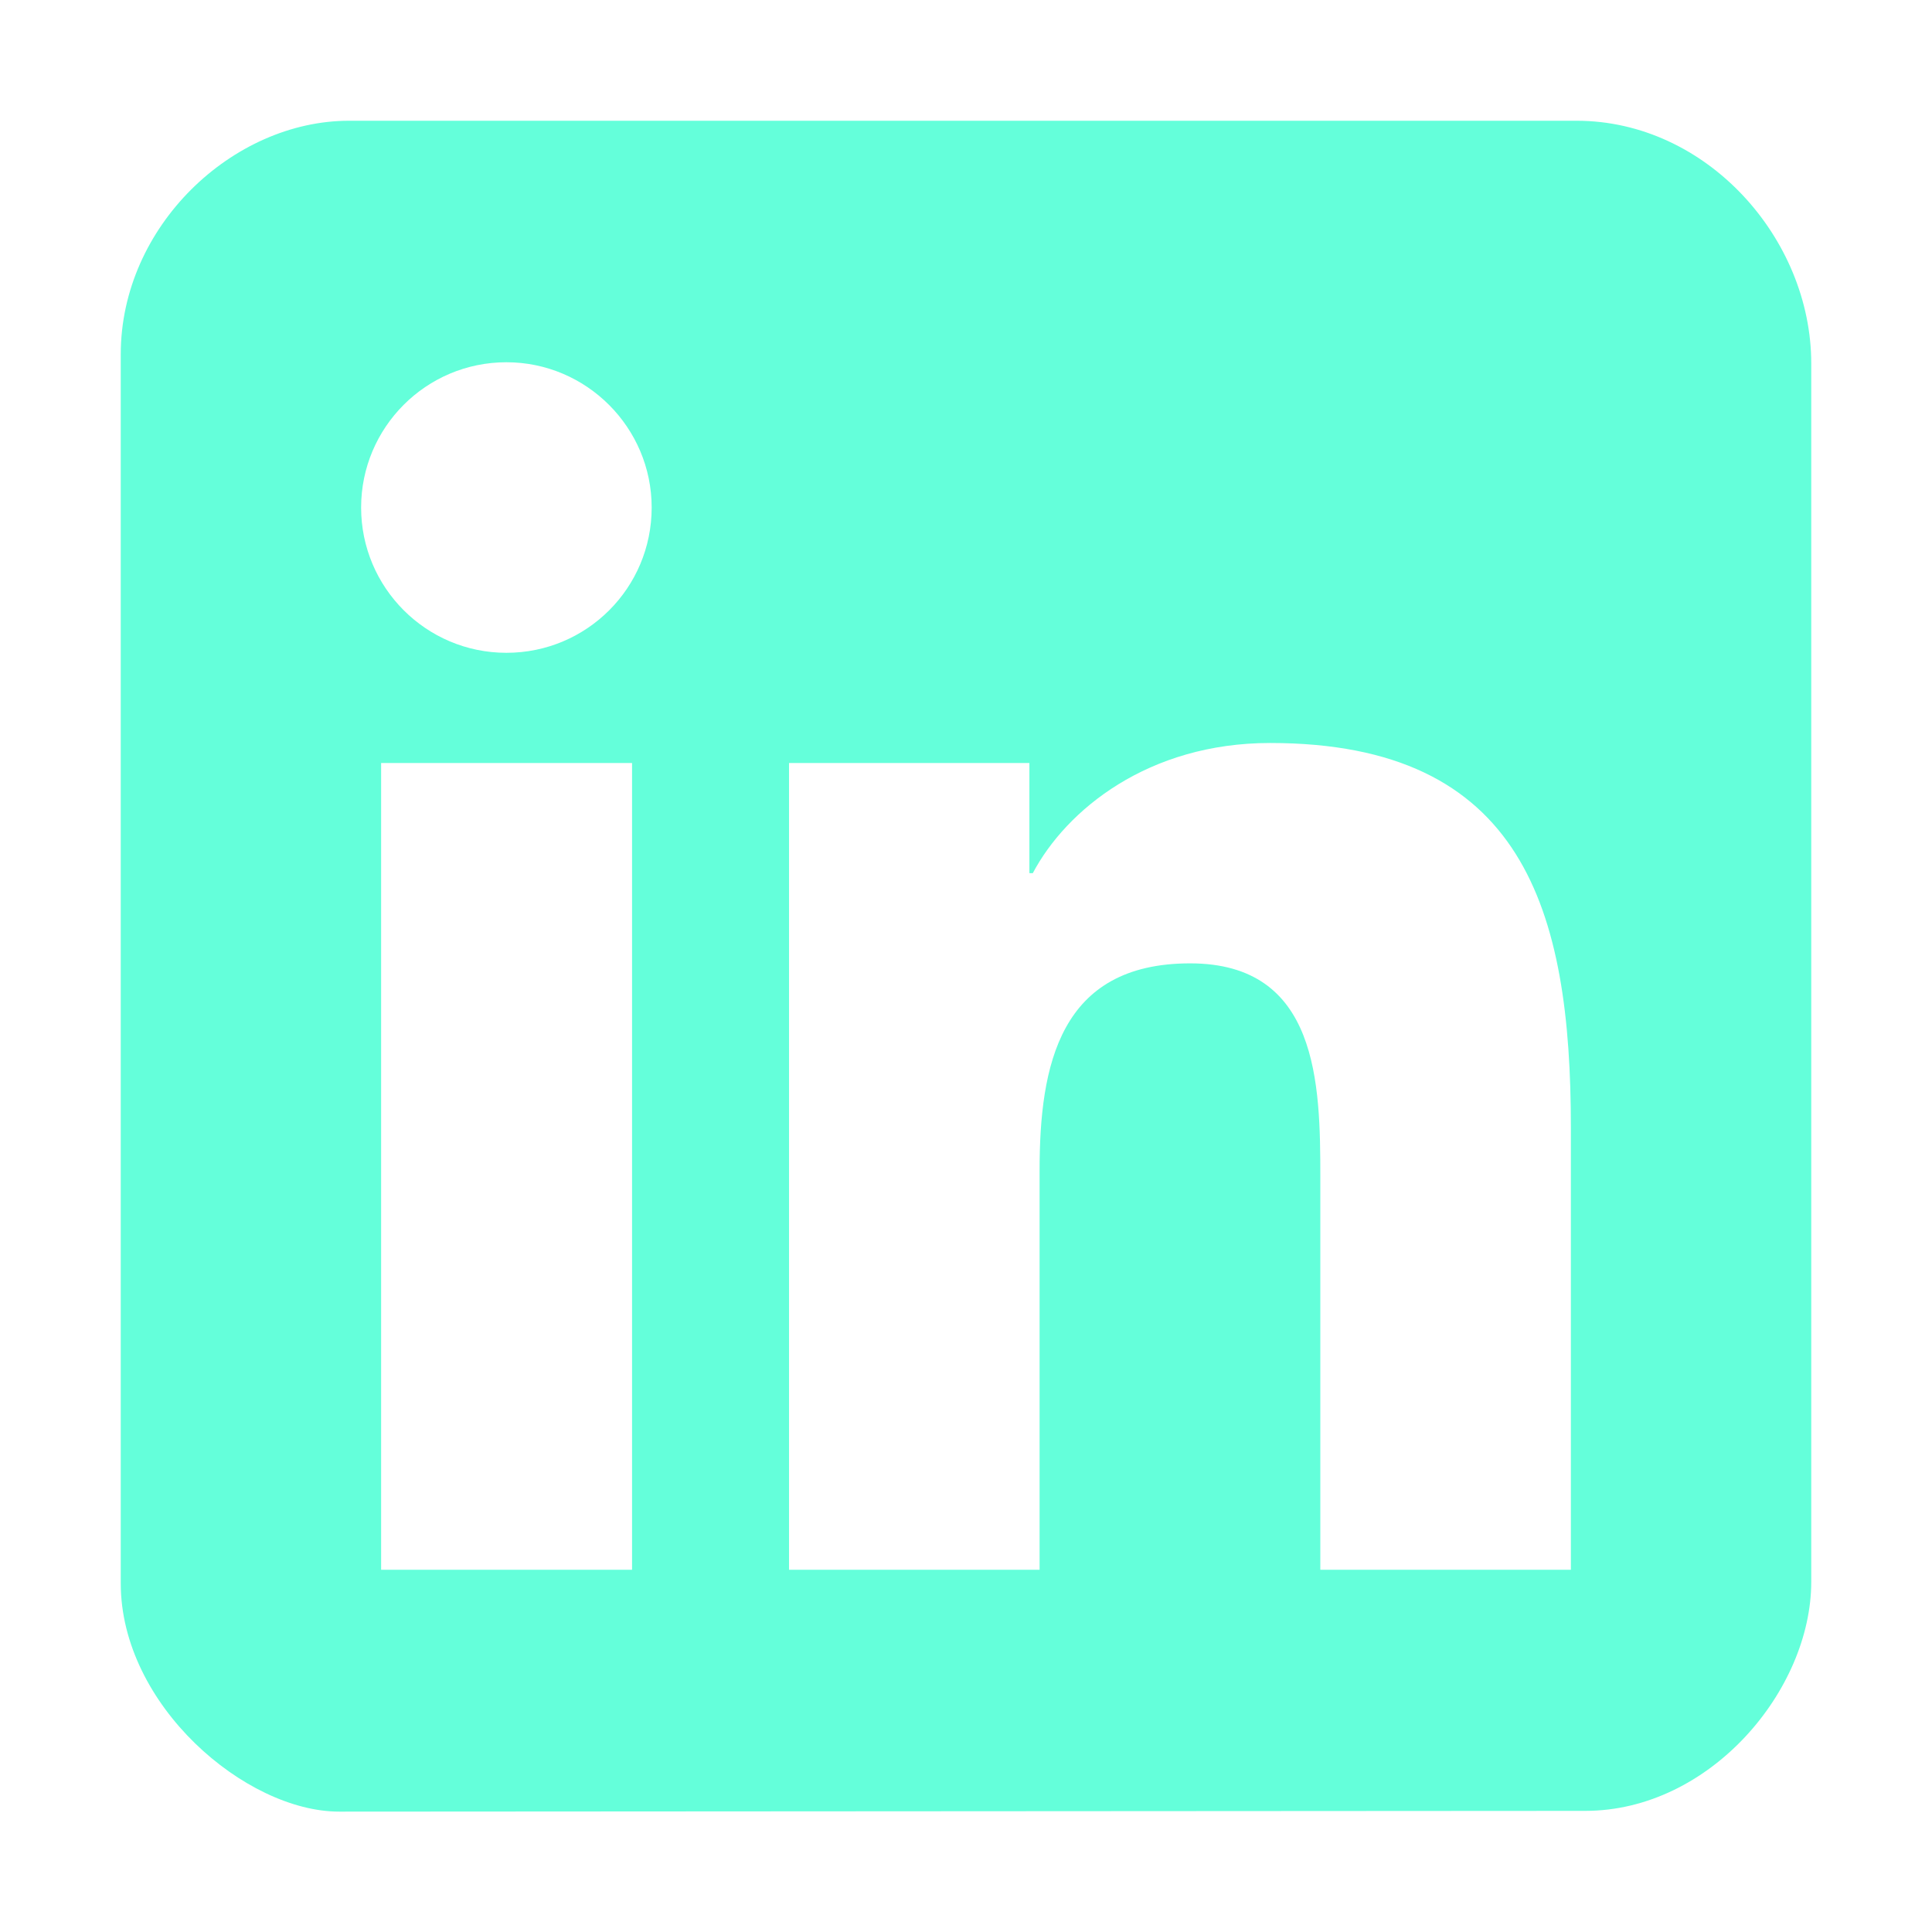
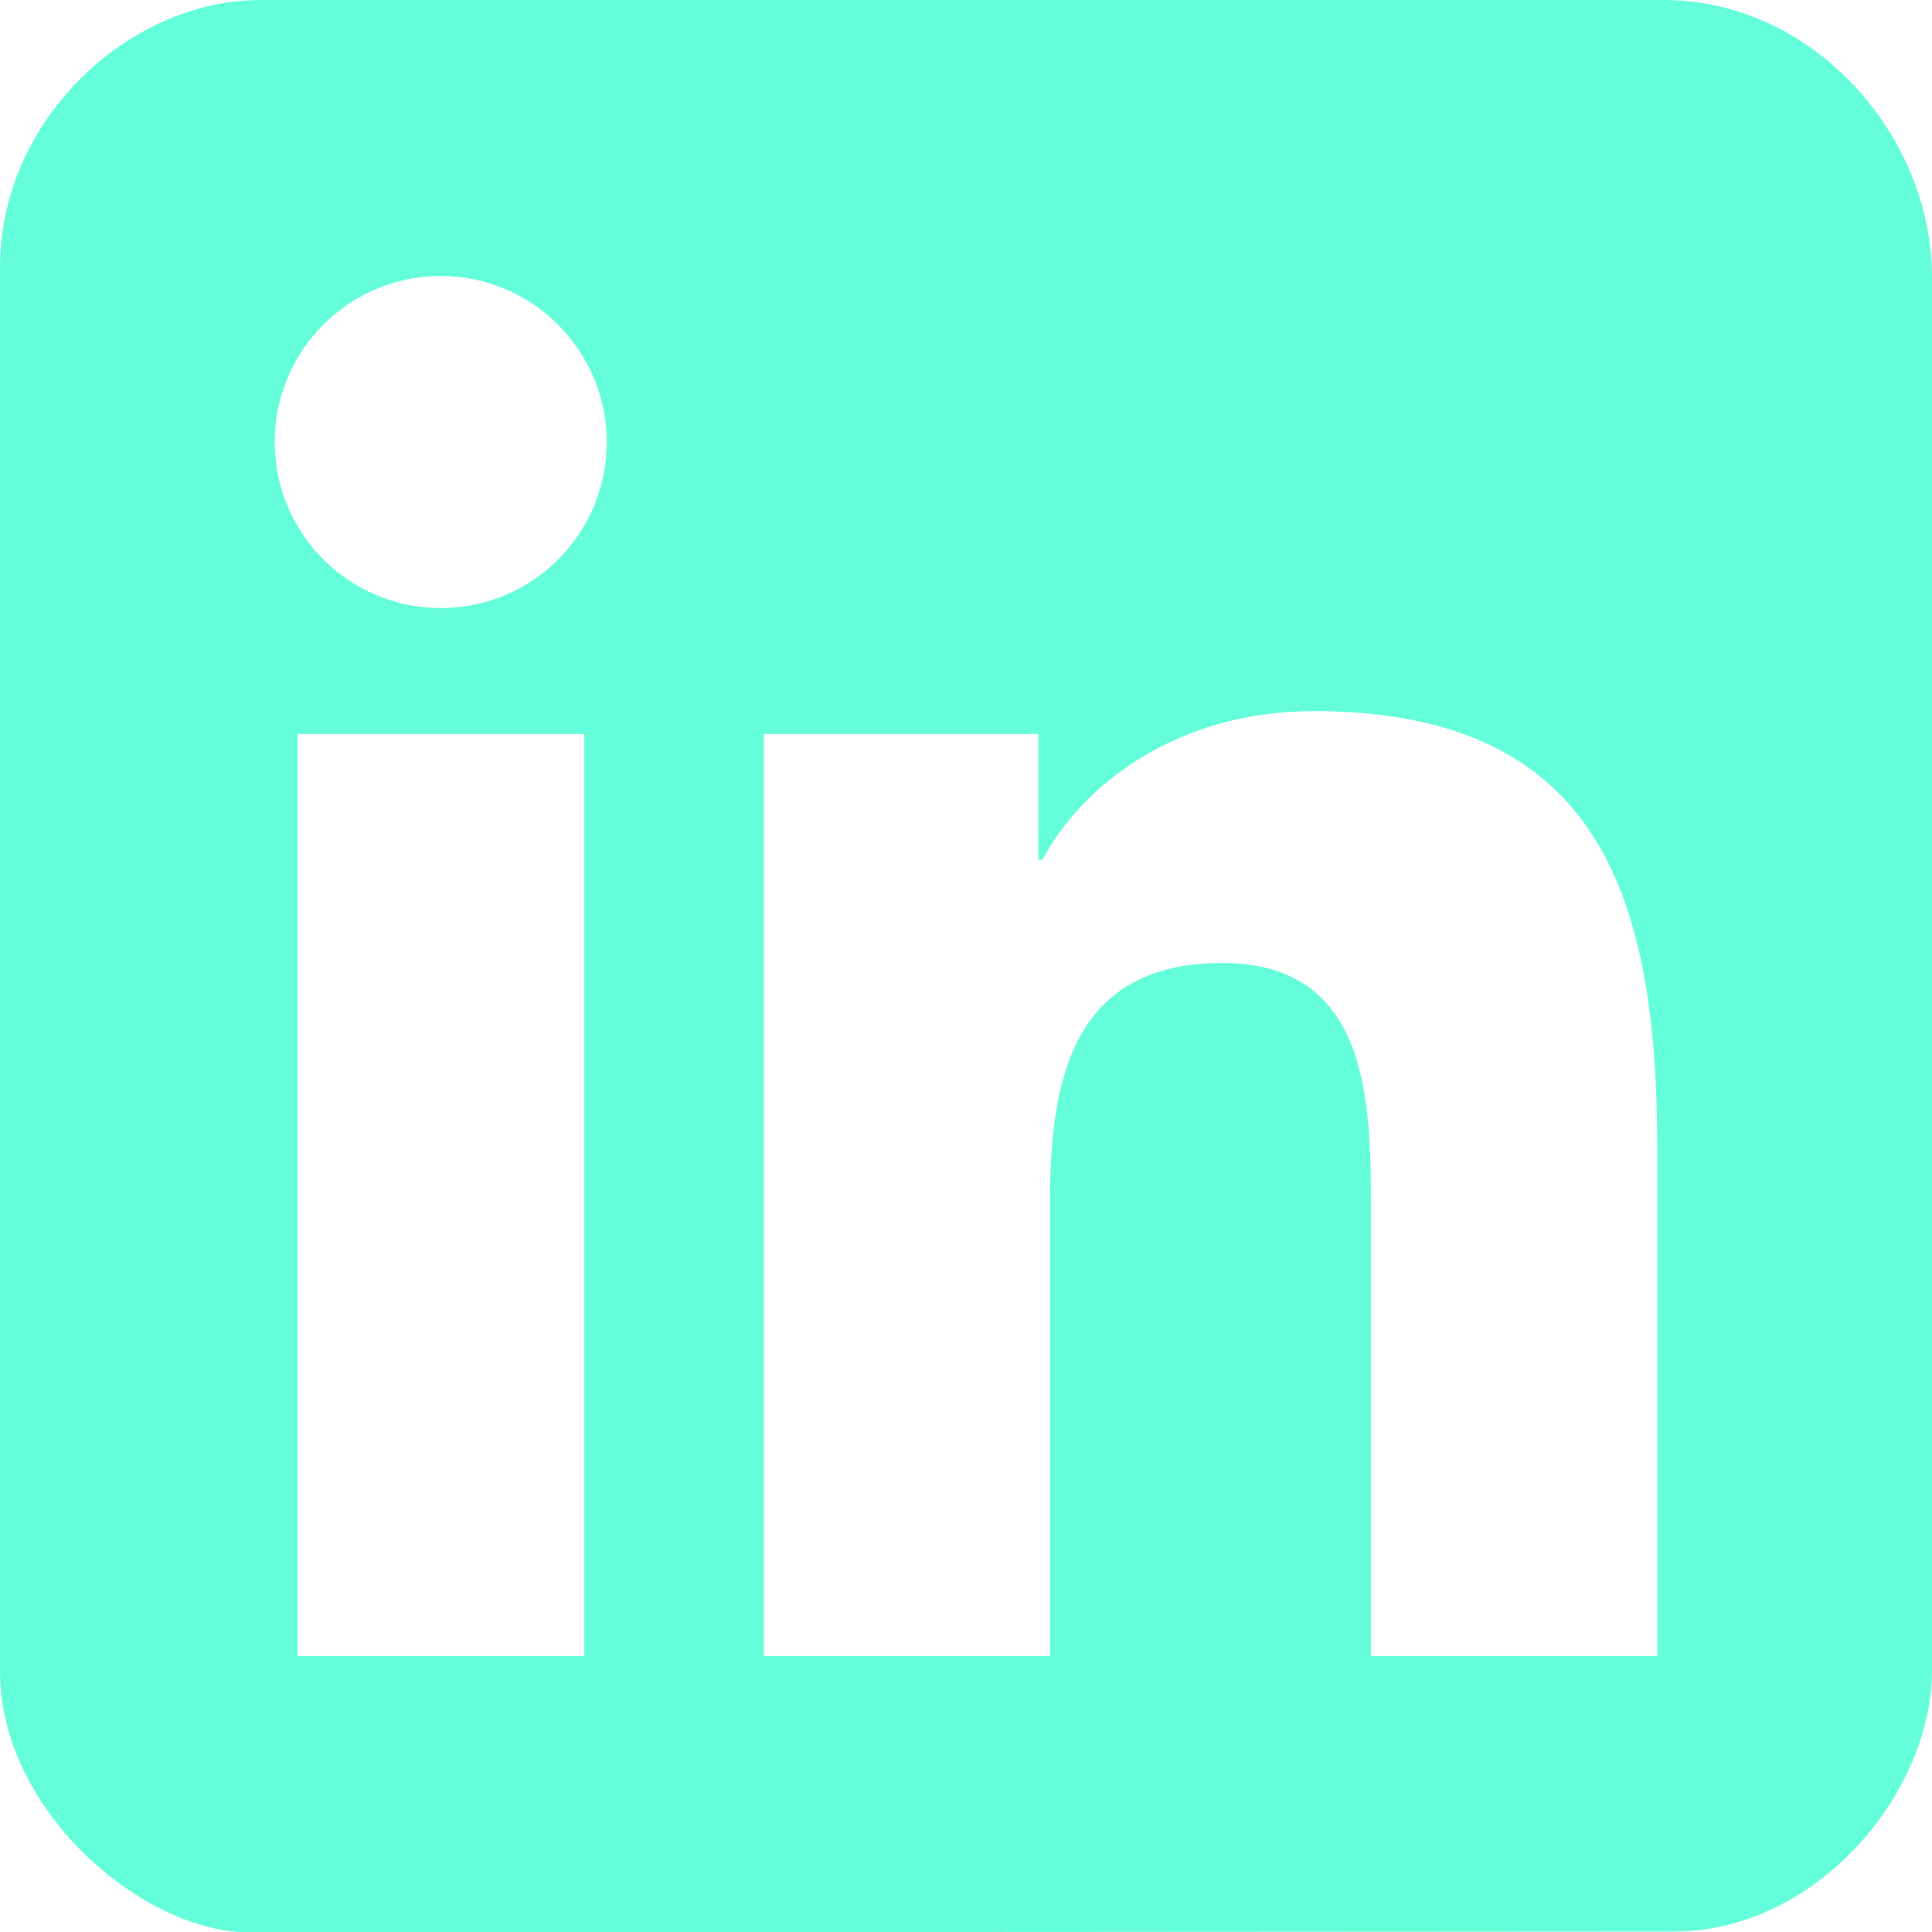
- <svg xmlns="http://www.w3.org/2000/svg" class="icon" viewBox="0 0 448 512" width="400" height="400" style="fill: #64ffda;">
+ <svg xmlns="http://www.w3.org/2000/svg" class="icon" viewBox="0 32 448 448" width="400" height="400" style="fill: #64ffda;">
  <path d="m448 96.3v322.9c0 28.7-26.8 60.7-59.9 60.7l-330.2 0.2c-24.8 0-57.9-28.2-57.9-60.5v-325.7c0-34 29.7-61.9 60.5-61.9 17.6 0 325.3 0 325.3 0 34.5 0 62.2 31.2 62.2 64.3zm-312.5 319.7v-213.8h-66.5v213.8zm5.2-281.5c0-21.2-17.3-38.5-38.5-38.5-21.3 0-38.5 17.3-38.5 38.5 0 21.2 17.2 38.5 38.5 38.5 21.3 0 38.5-17.2 38.5-38.5zm243.6 164.3c0-57.6-12.5-101.9-79.7-101.9-32.3 0-54 17.7-62.9 34.5h-0.9v-29.2h-63.7v213.8h66.4v-105.8c0-27.9 5.3-54.9 39.9-54.9 34 0 34.5 31.9 34.5 56.7v104h66.4z" />
</svg>
